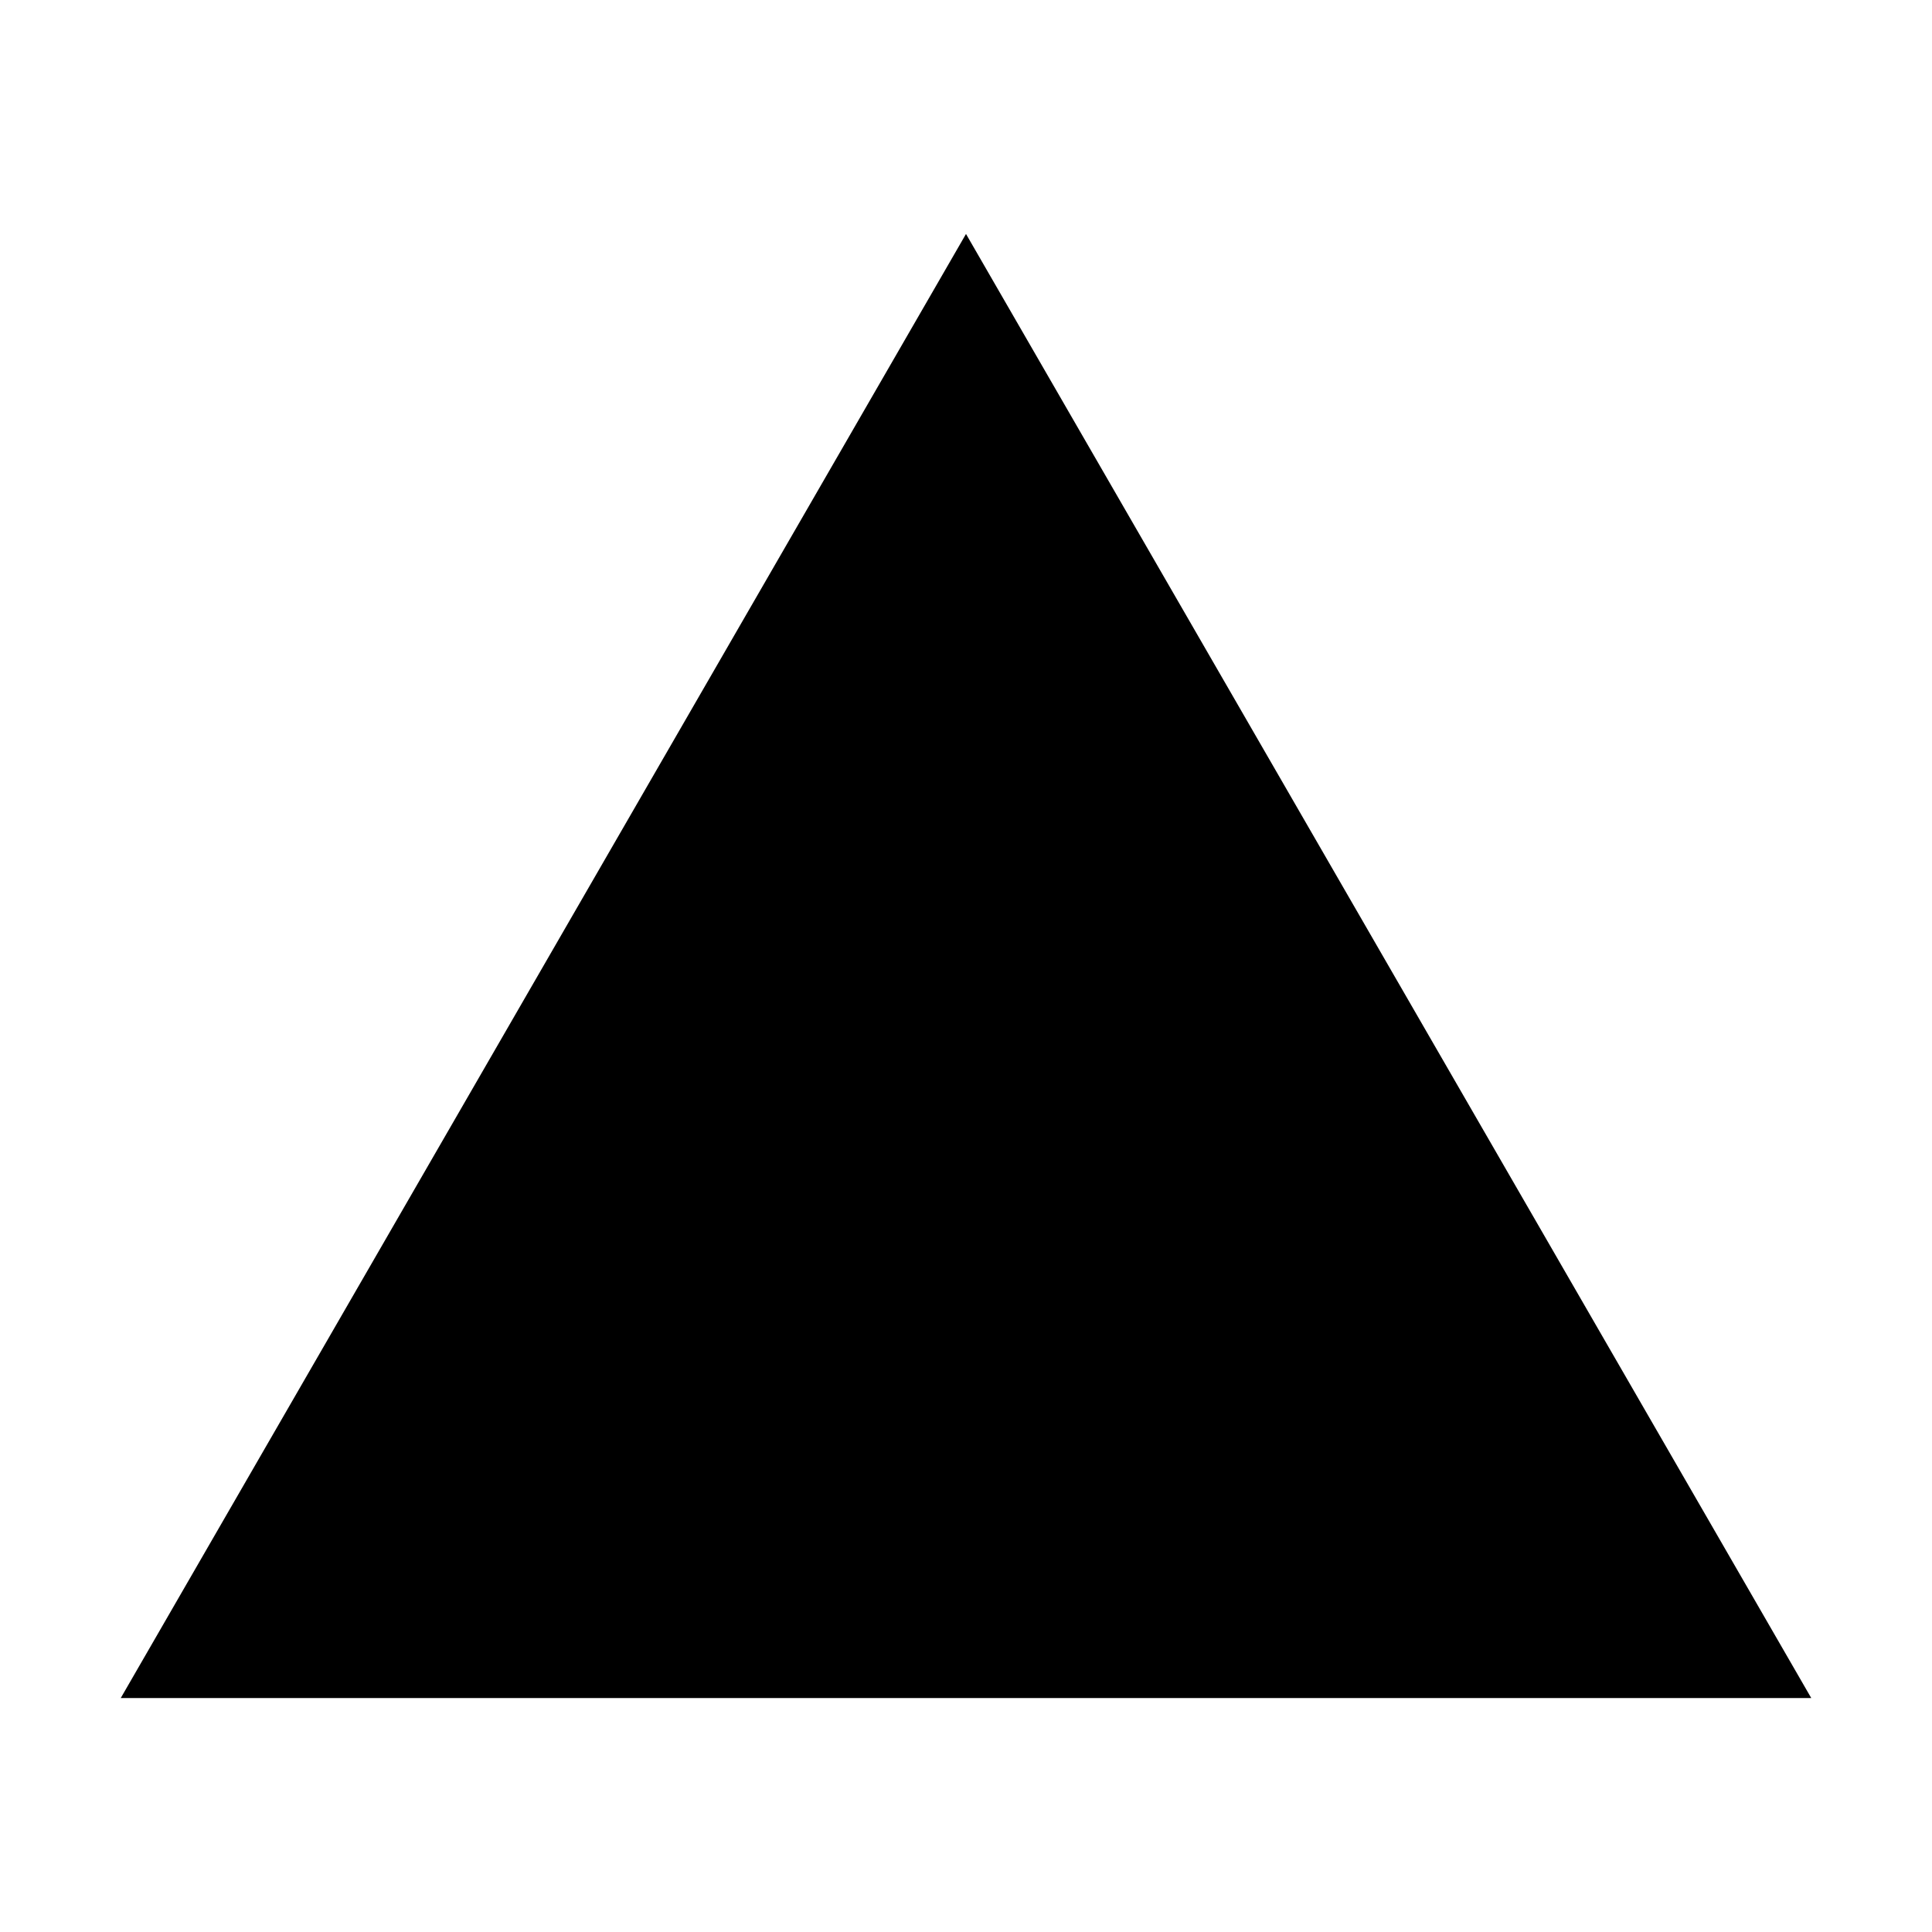
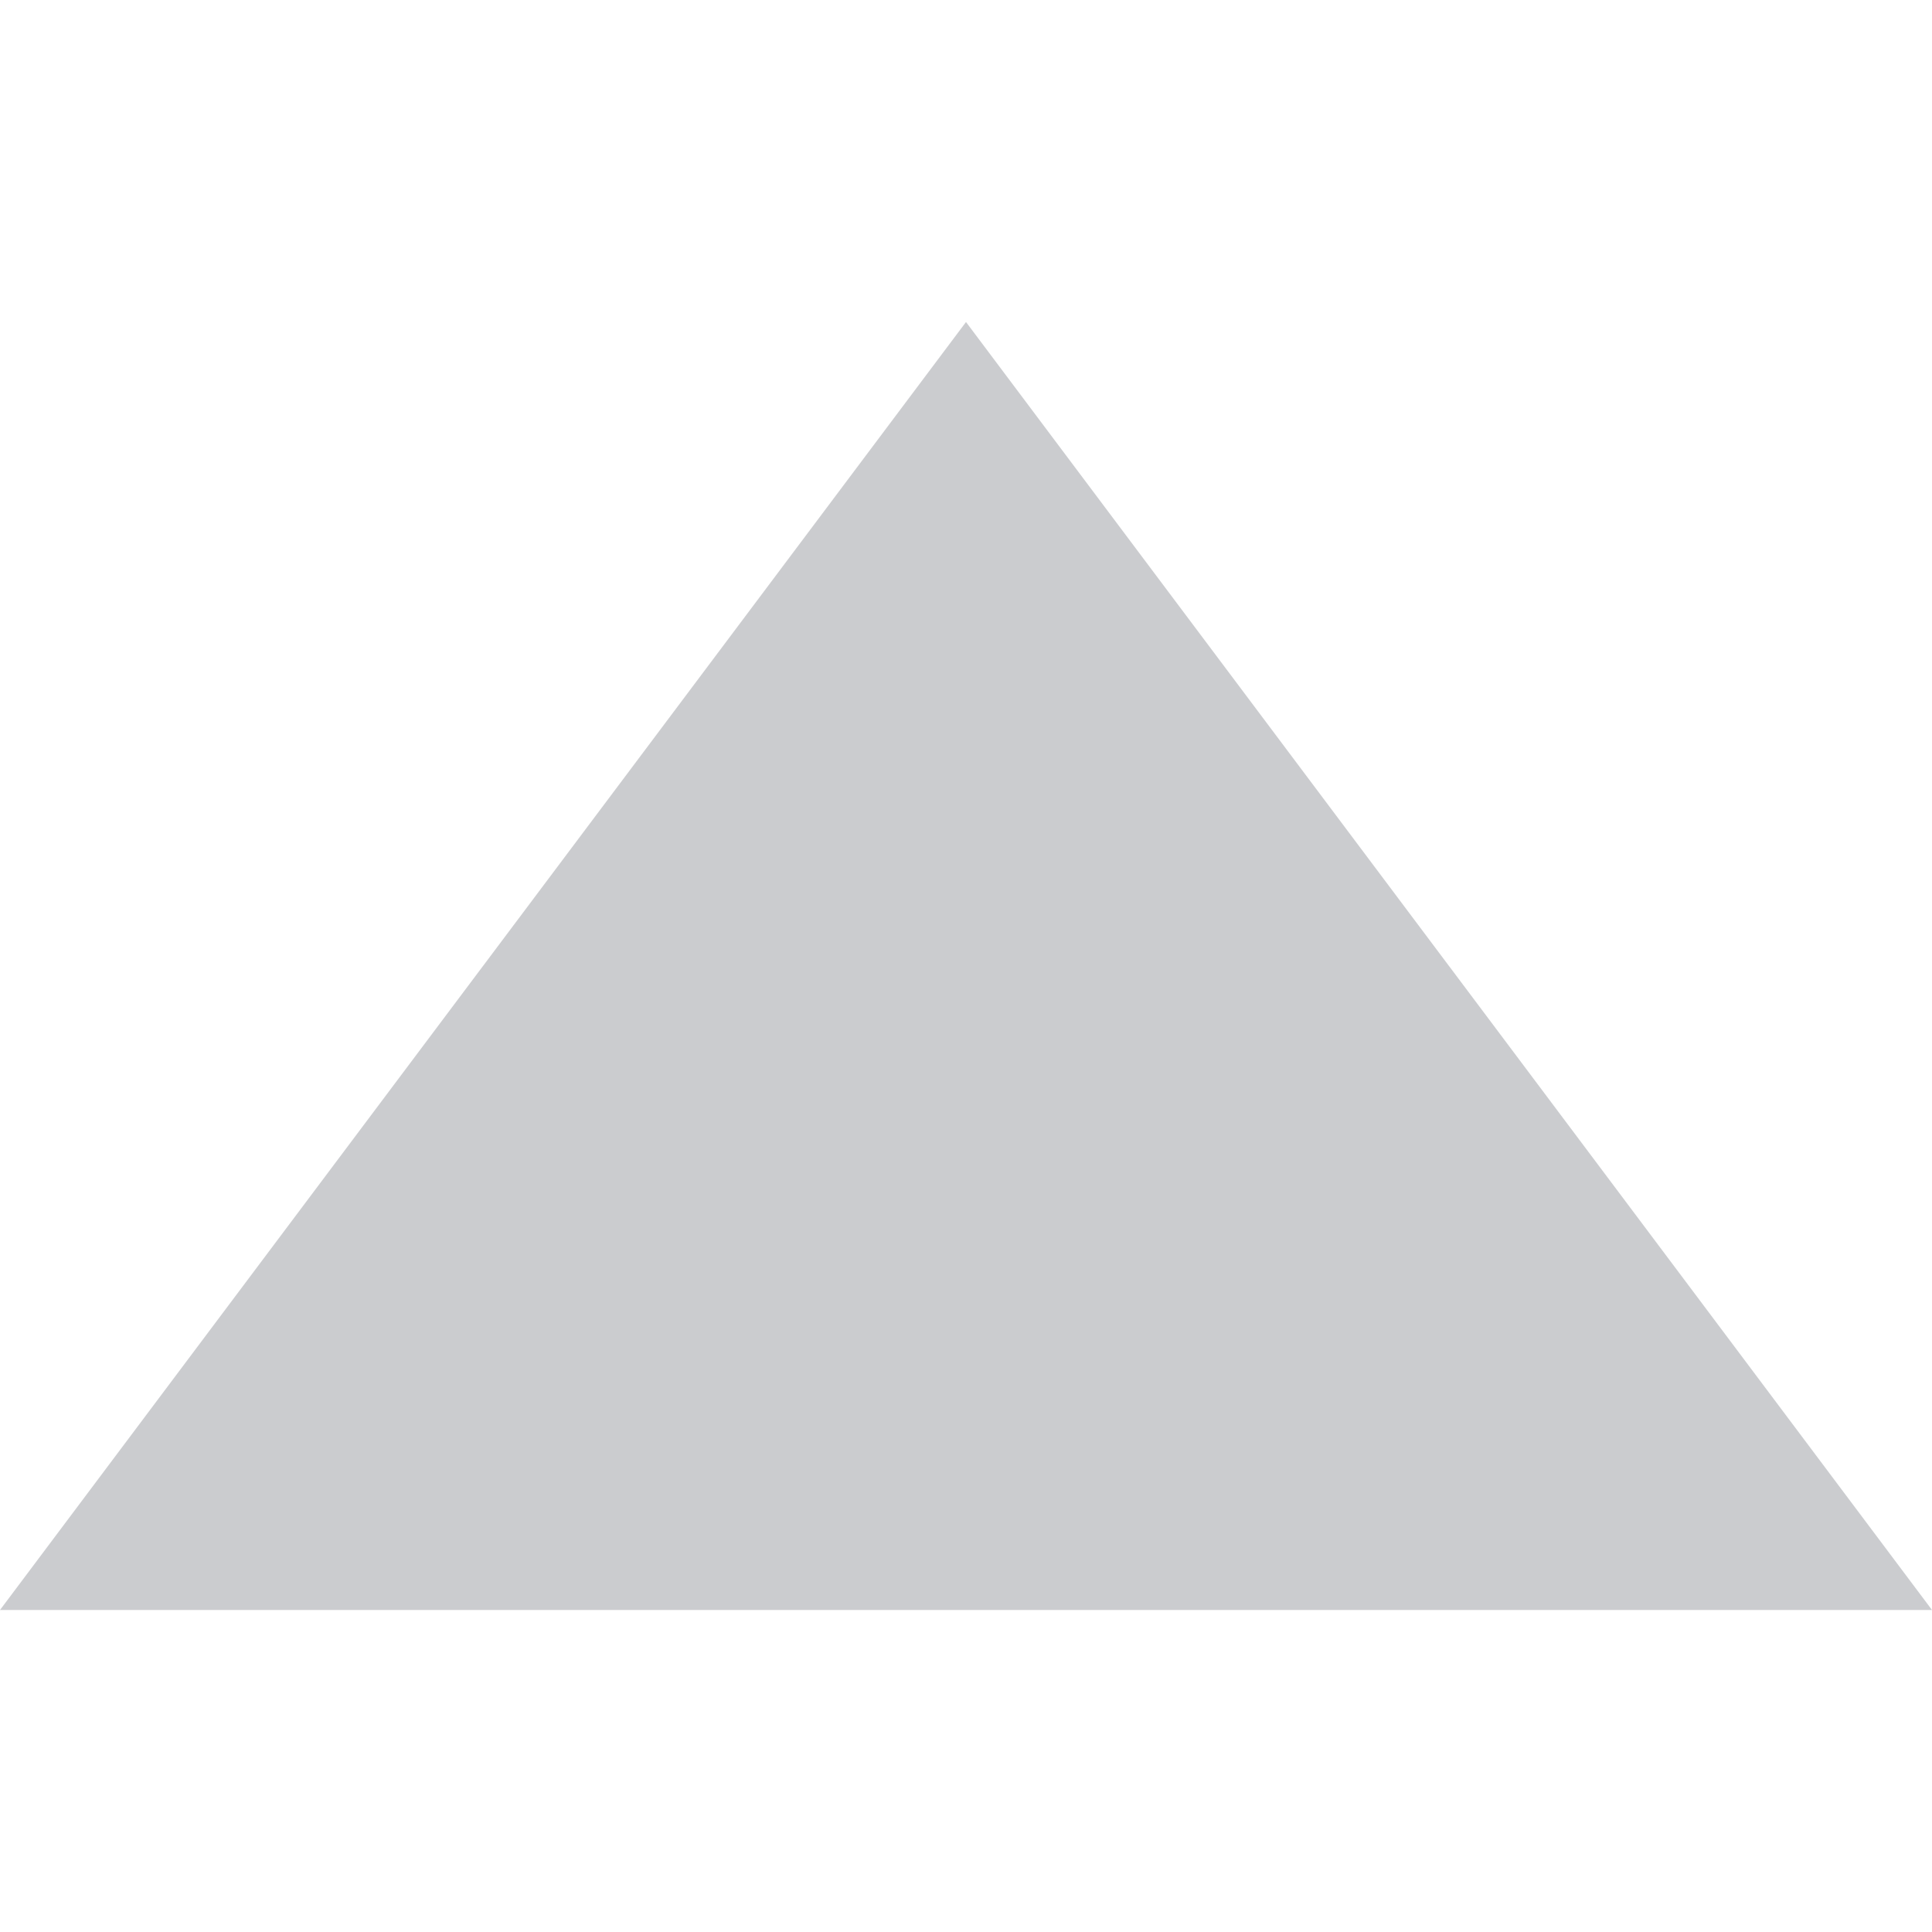
- <svg xmlns="http://www.w3.org/2000/svg" t="1649647709474" class="icon" viewBox="0 0 1024 1024" version="1.1" p-id="12578" width="128" height="128">
-   <path d="M512 124L64 900h896z" p-id="12579" />
+ <svg xmlns="http://www.w3.org/2000/svg" t="1654569997458" class="icon" viewBox="0 0 1536 1024" version="1.1" p-id="2665" width="128" height="128">
+   <path d="M768 0l768 1024H0z" fill="#CBCCCF" p-id="2666" />
</svg>
